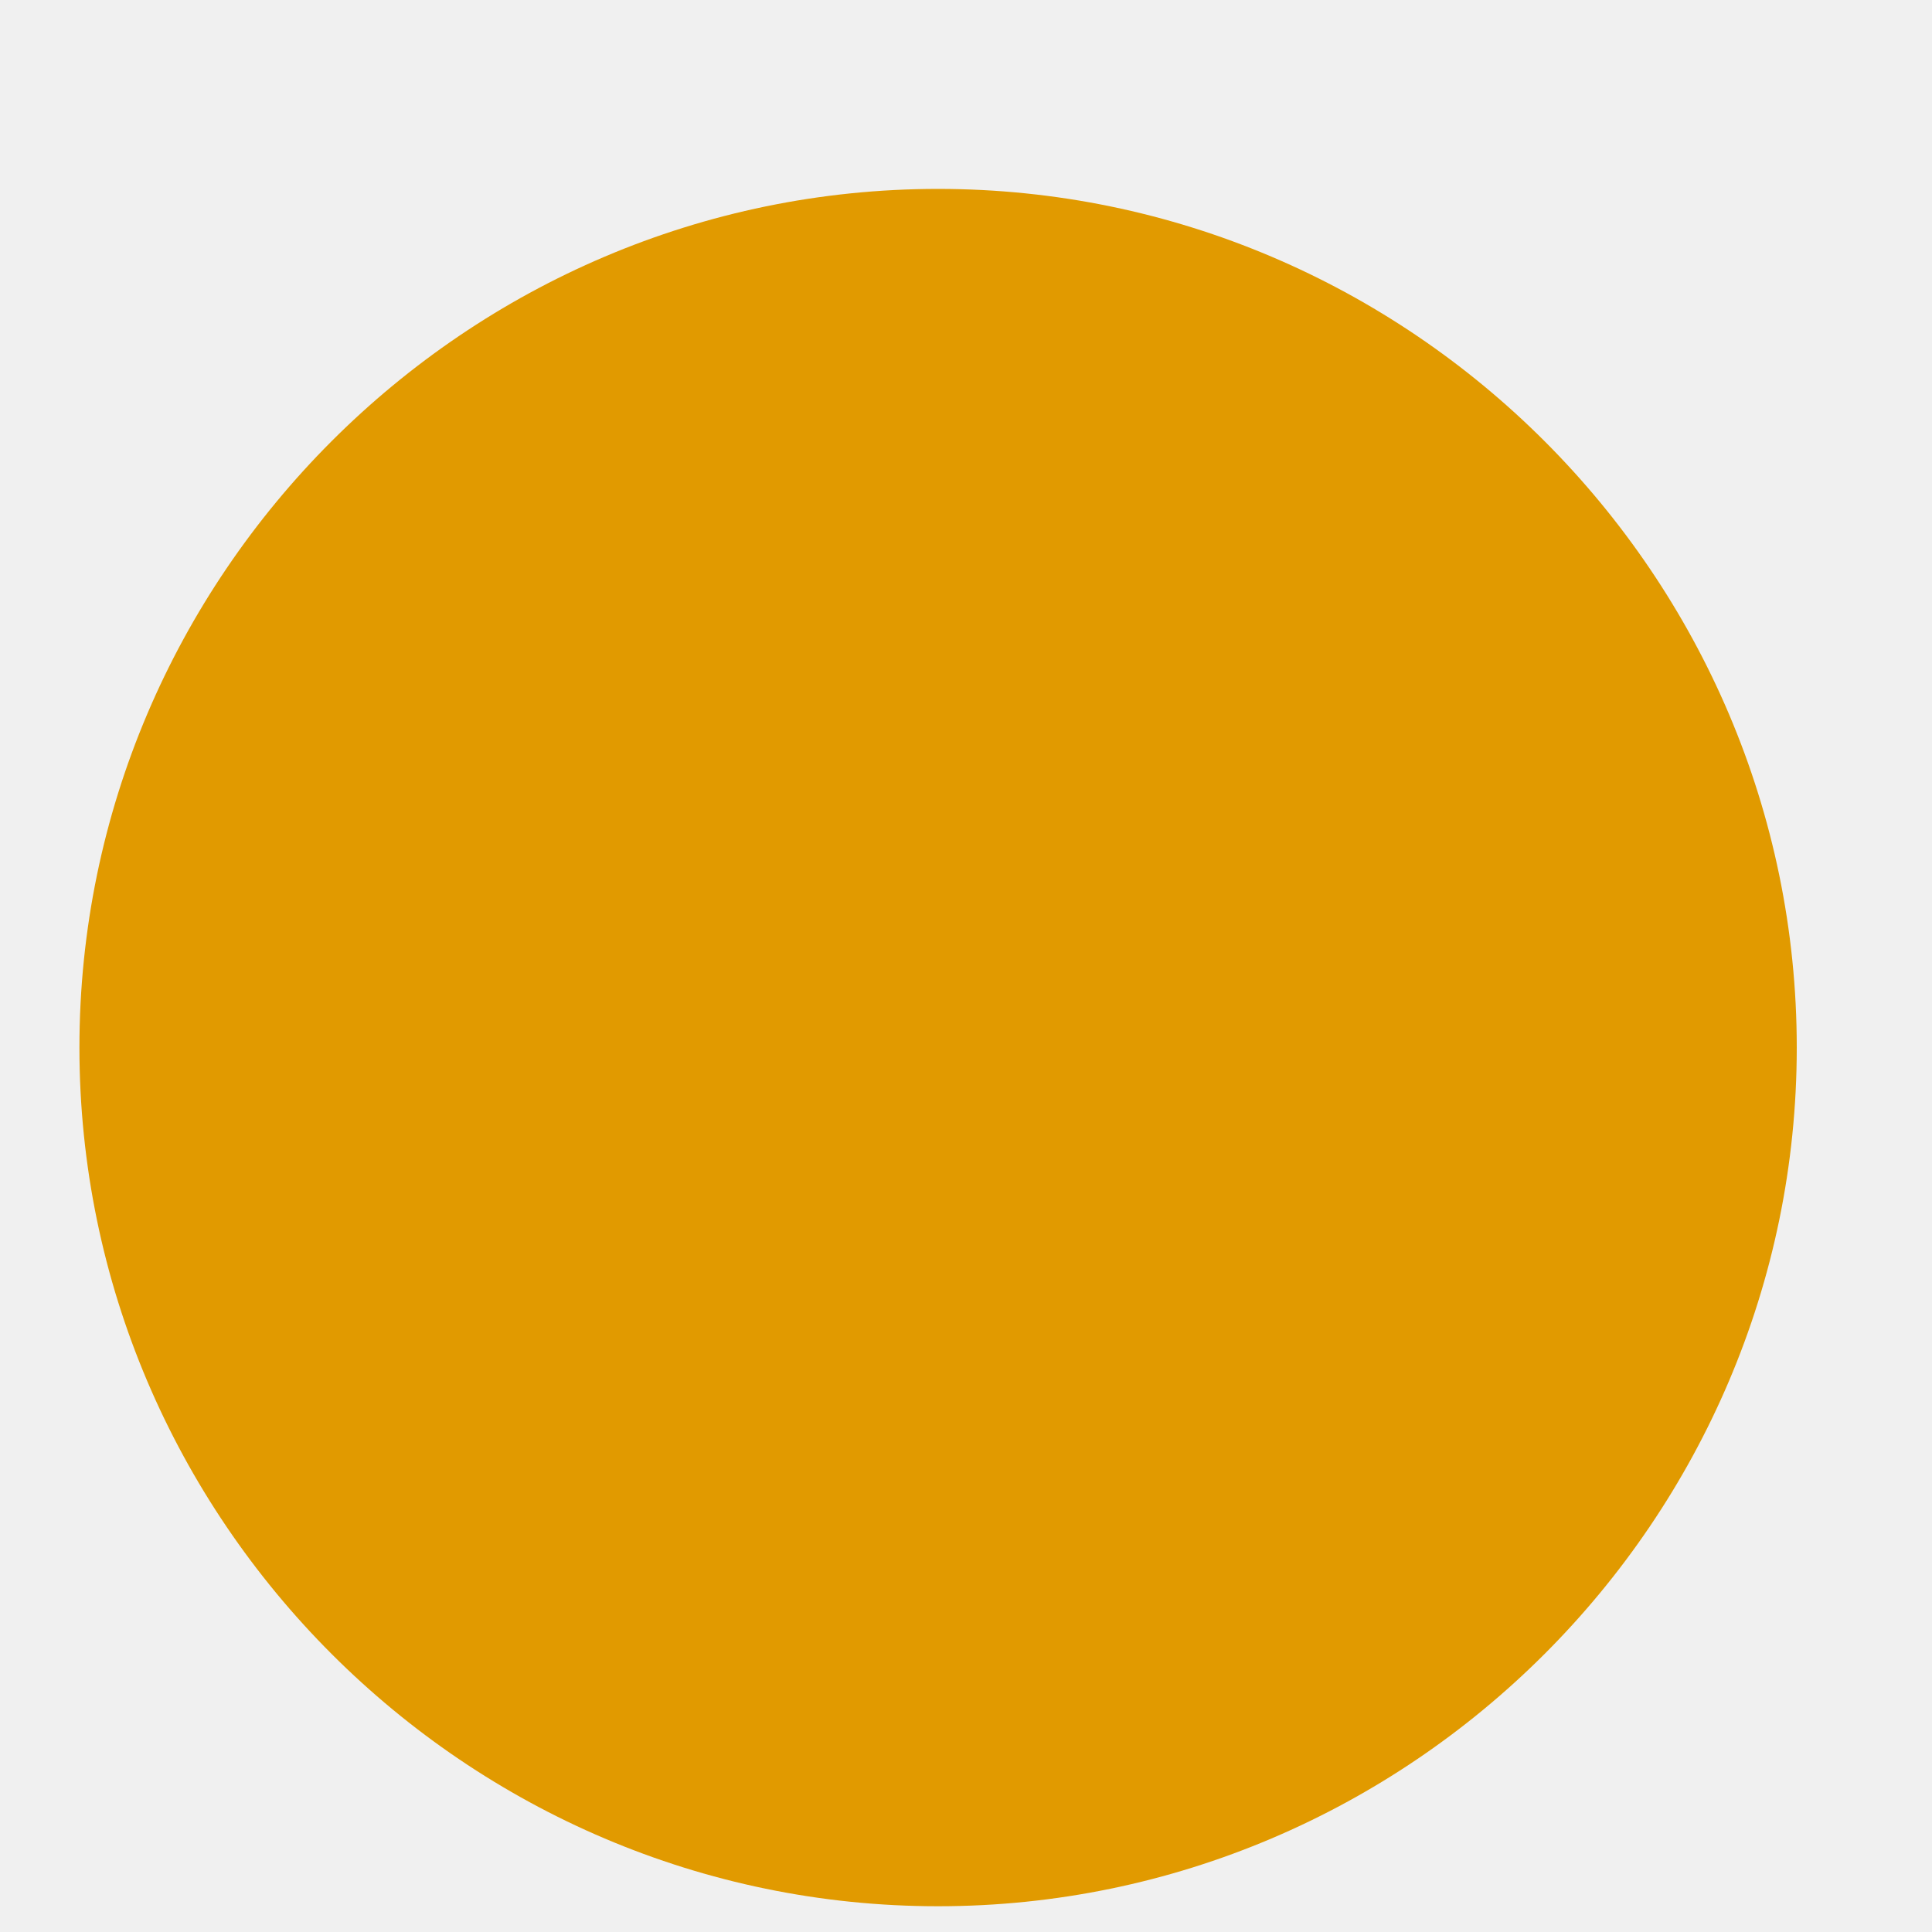
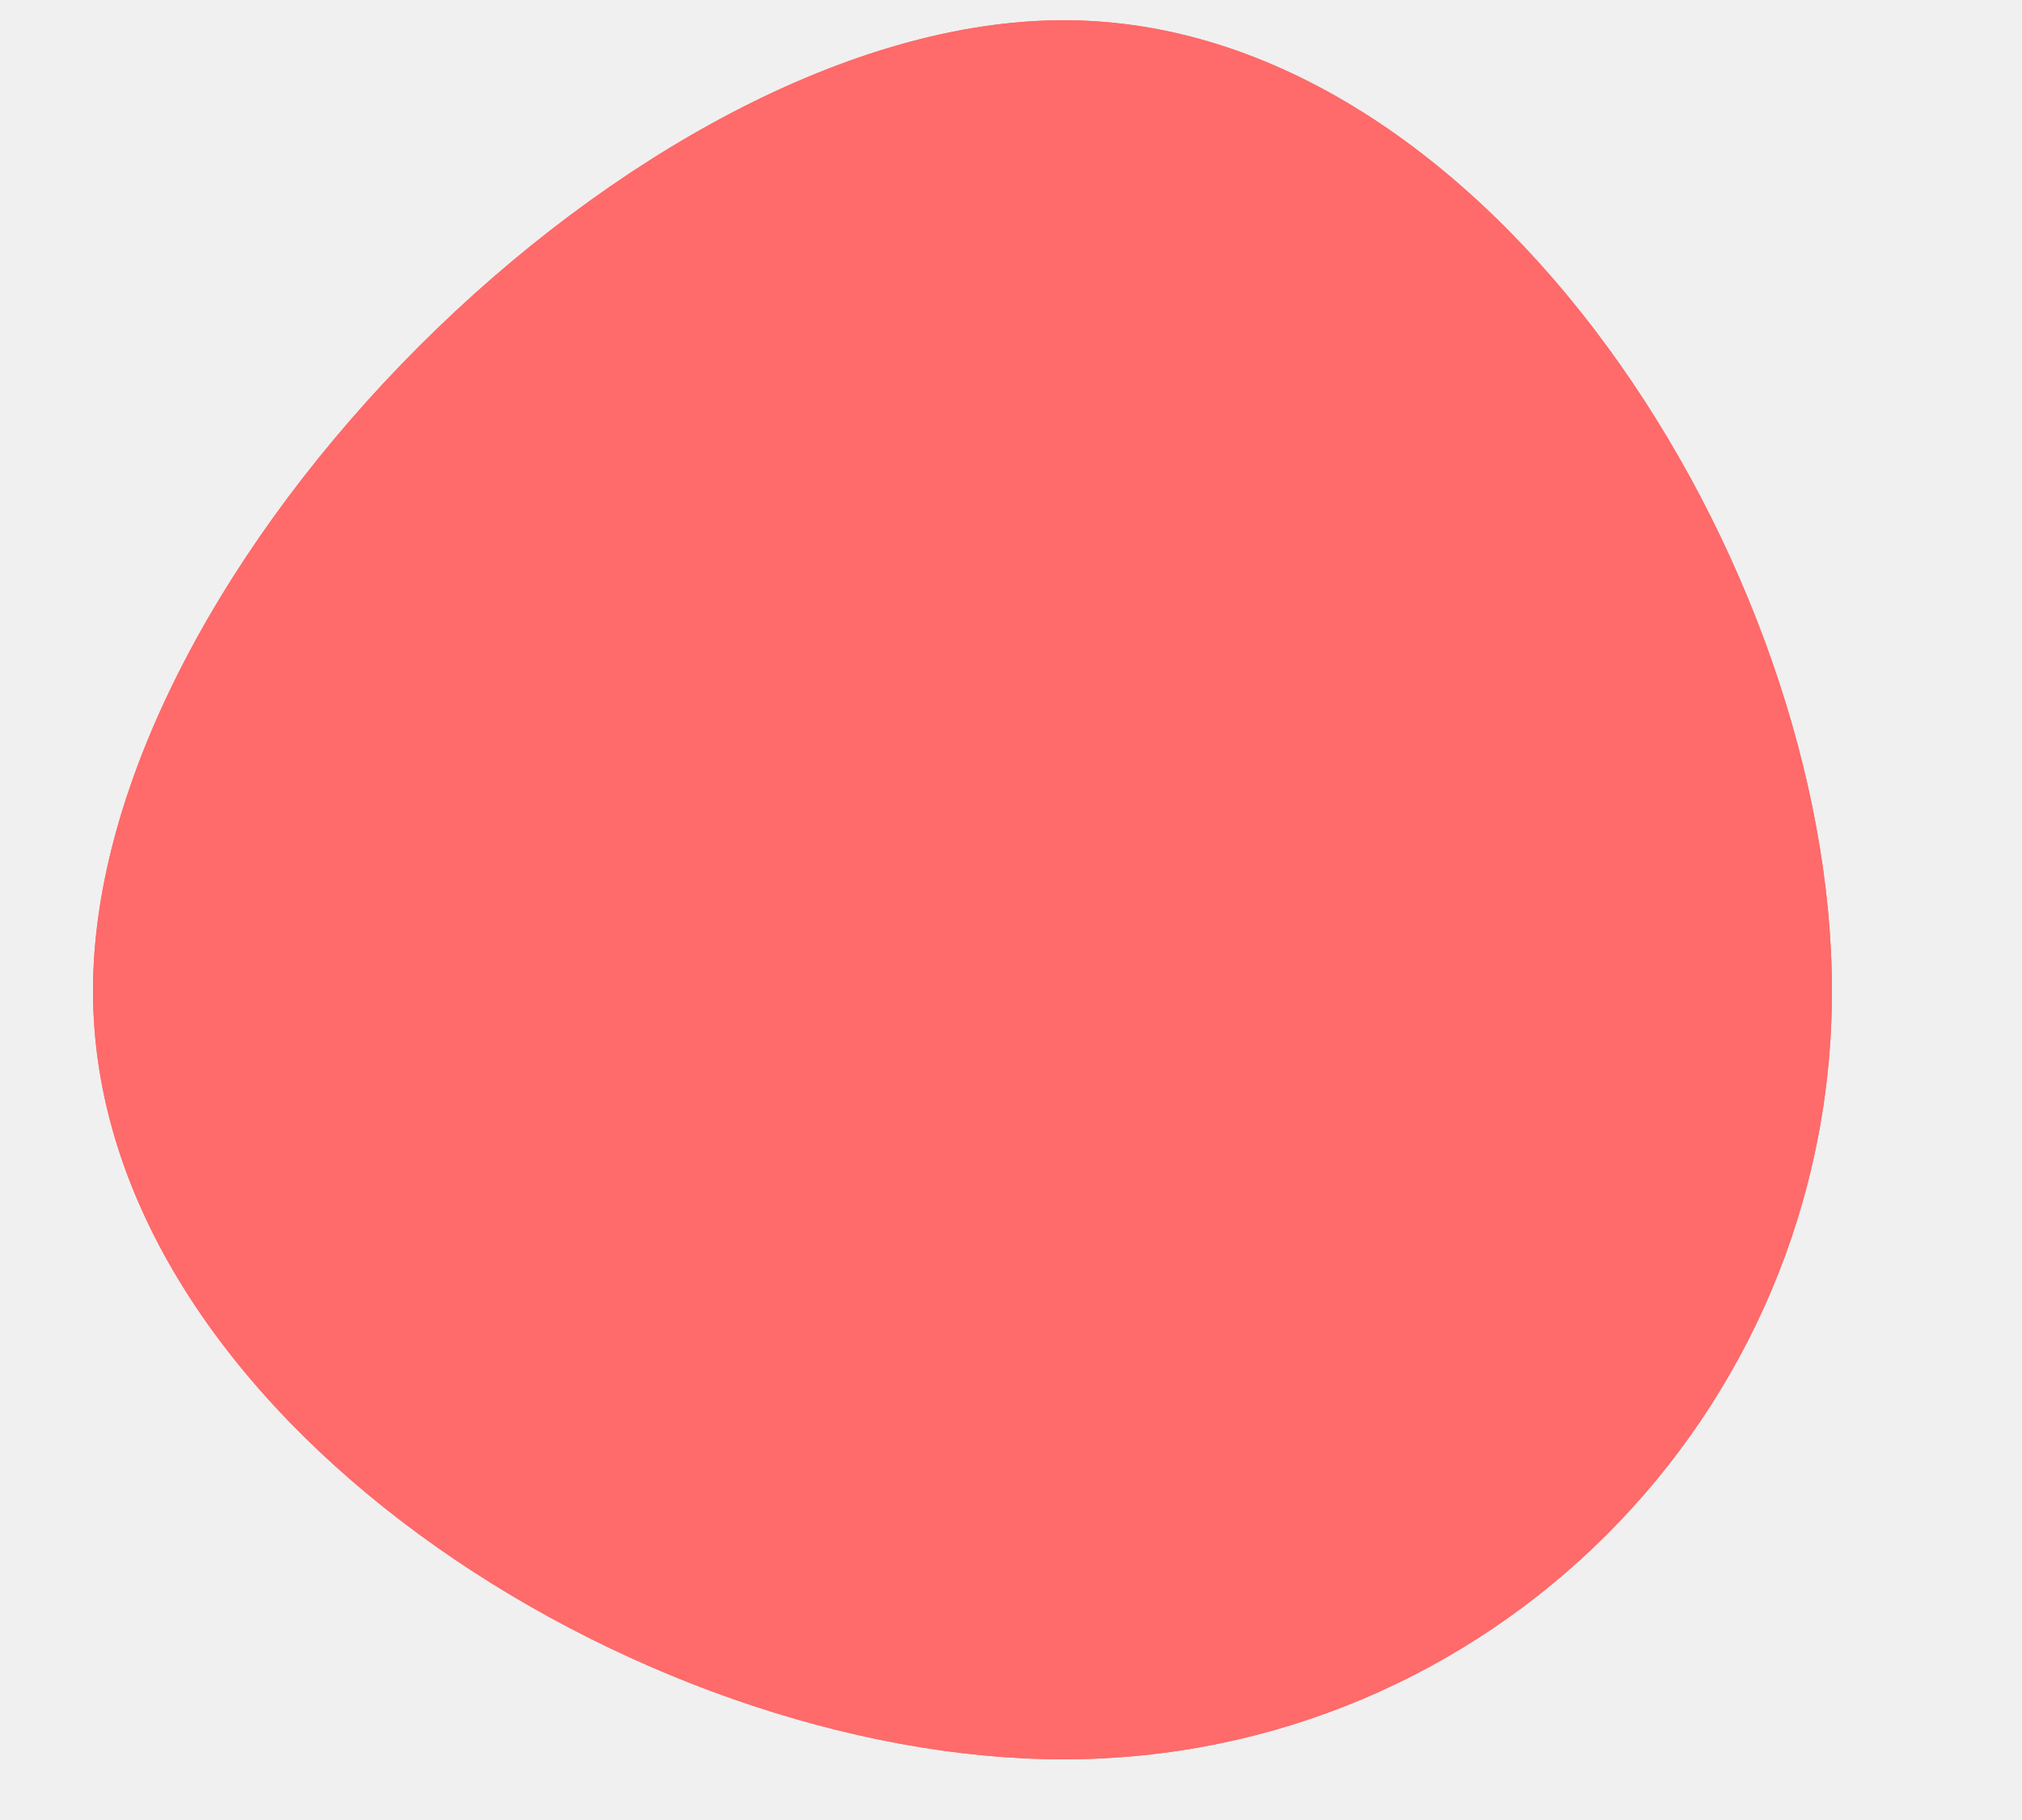
- <svg xmlns="http://www.w3.org/2000/svg" version="1.1" width="9px" height="9px">
-   <g transform="matrix(1 0 0 1 -295 -13091 )">
-     <path d="M 4.37 0.88  C 6.57 0.88  8.37 2.68  8.37 4.88  C 8.37 7.08  6.57 8.88  4.37 8.88  C 2.17 8.88  0.37 7.08  0.37 4.88  C 0.37 2.68  2.17 0.88  4.37 0.88  Z " fill-rule="nonzero" fill="#e19a00" stroke="none" transform="matrix(1 0 0 1 295 13091 )" />
+ <svg xmlns="http://www.w3.org/2000/svg" version="1.1" width="10px" height="9px">
+   <defs>
+     <mask fill="white" id="clip523">
+       <path d="M 5.26 0.1  C 7.36 0.1  9.06 2.8  9.06 4.9  C 9.06 7  7.36 8.7  5.26 8.7  C 3.16 8.7  0.46 7  0.46 4.9  C 0.46 2.8  3.16 0.1  5.26 0.1  Z " fill-rule="evenodd" />
+     </mask>
+   </defs>
+   <g transform="matrix(1 0 0 1 -648 -11798 )">
+     <path d="M 5.26 0.1  C 7.36 0.1  9.06 2.8  9.06 4.9  C 9.06 7  7.36 8.7  5.26 8.7  C 3.16 8.7  0.46 7  0.46 4.9  C 0.46 2.8  3.16 0.1  5.26 0.1  Z " fill-rule="nonzero" fill="#ff6a6a" stroke="none" transform="matrix(1 0 0 1 648 11798 )" />
+     <path d="M 5.26 0.1  C 7.36 0.1  9.06 2.8  9.06 4.9  C 9.06 7  7.36 8.7  5.26 8.7  C 3.16 8.7  0.46 7  0.46 4.9  C 0.46 2.8  3.16 0.1  5.26 0.1  Z " stroke-width="2" stroke="#ff6a6a" fill="none" transform="matrix(1 0 0 1 648 11798 )" mask="url(#clip523)" />
  </g>
</svg>
